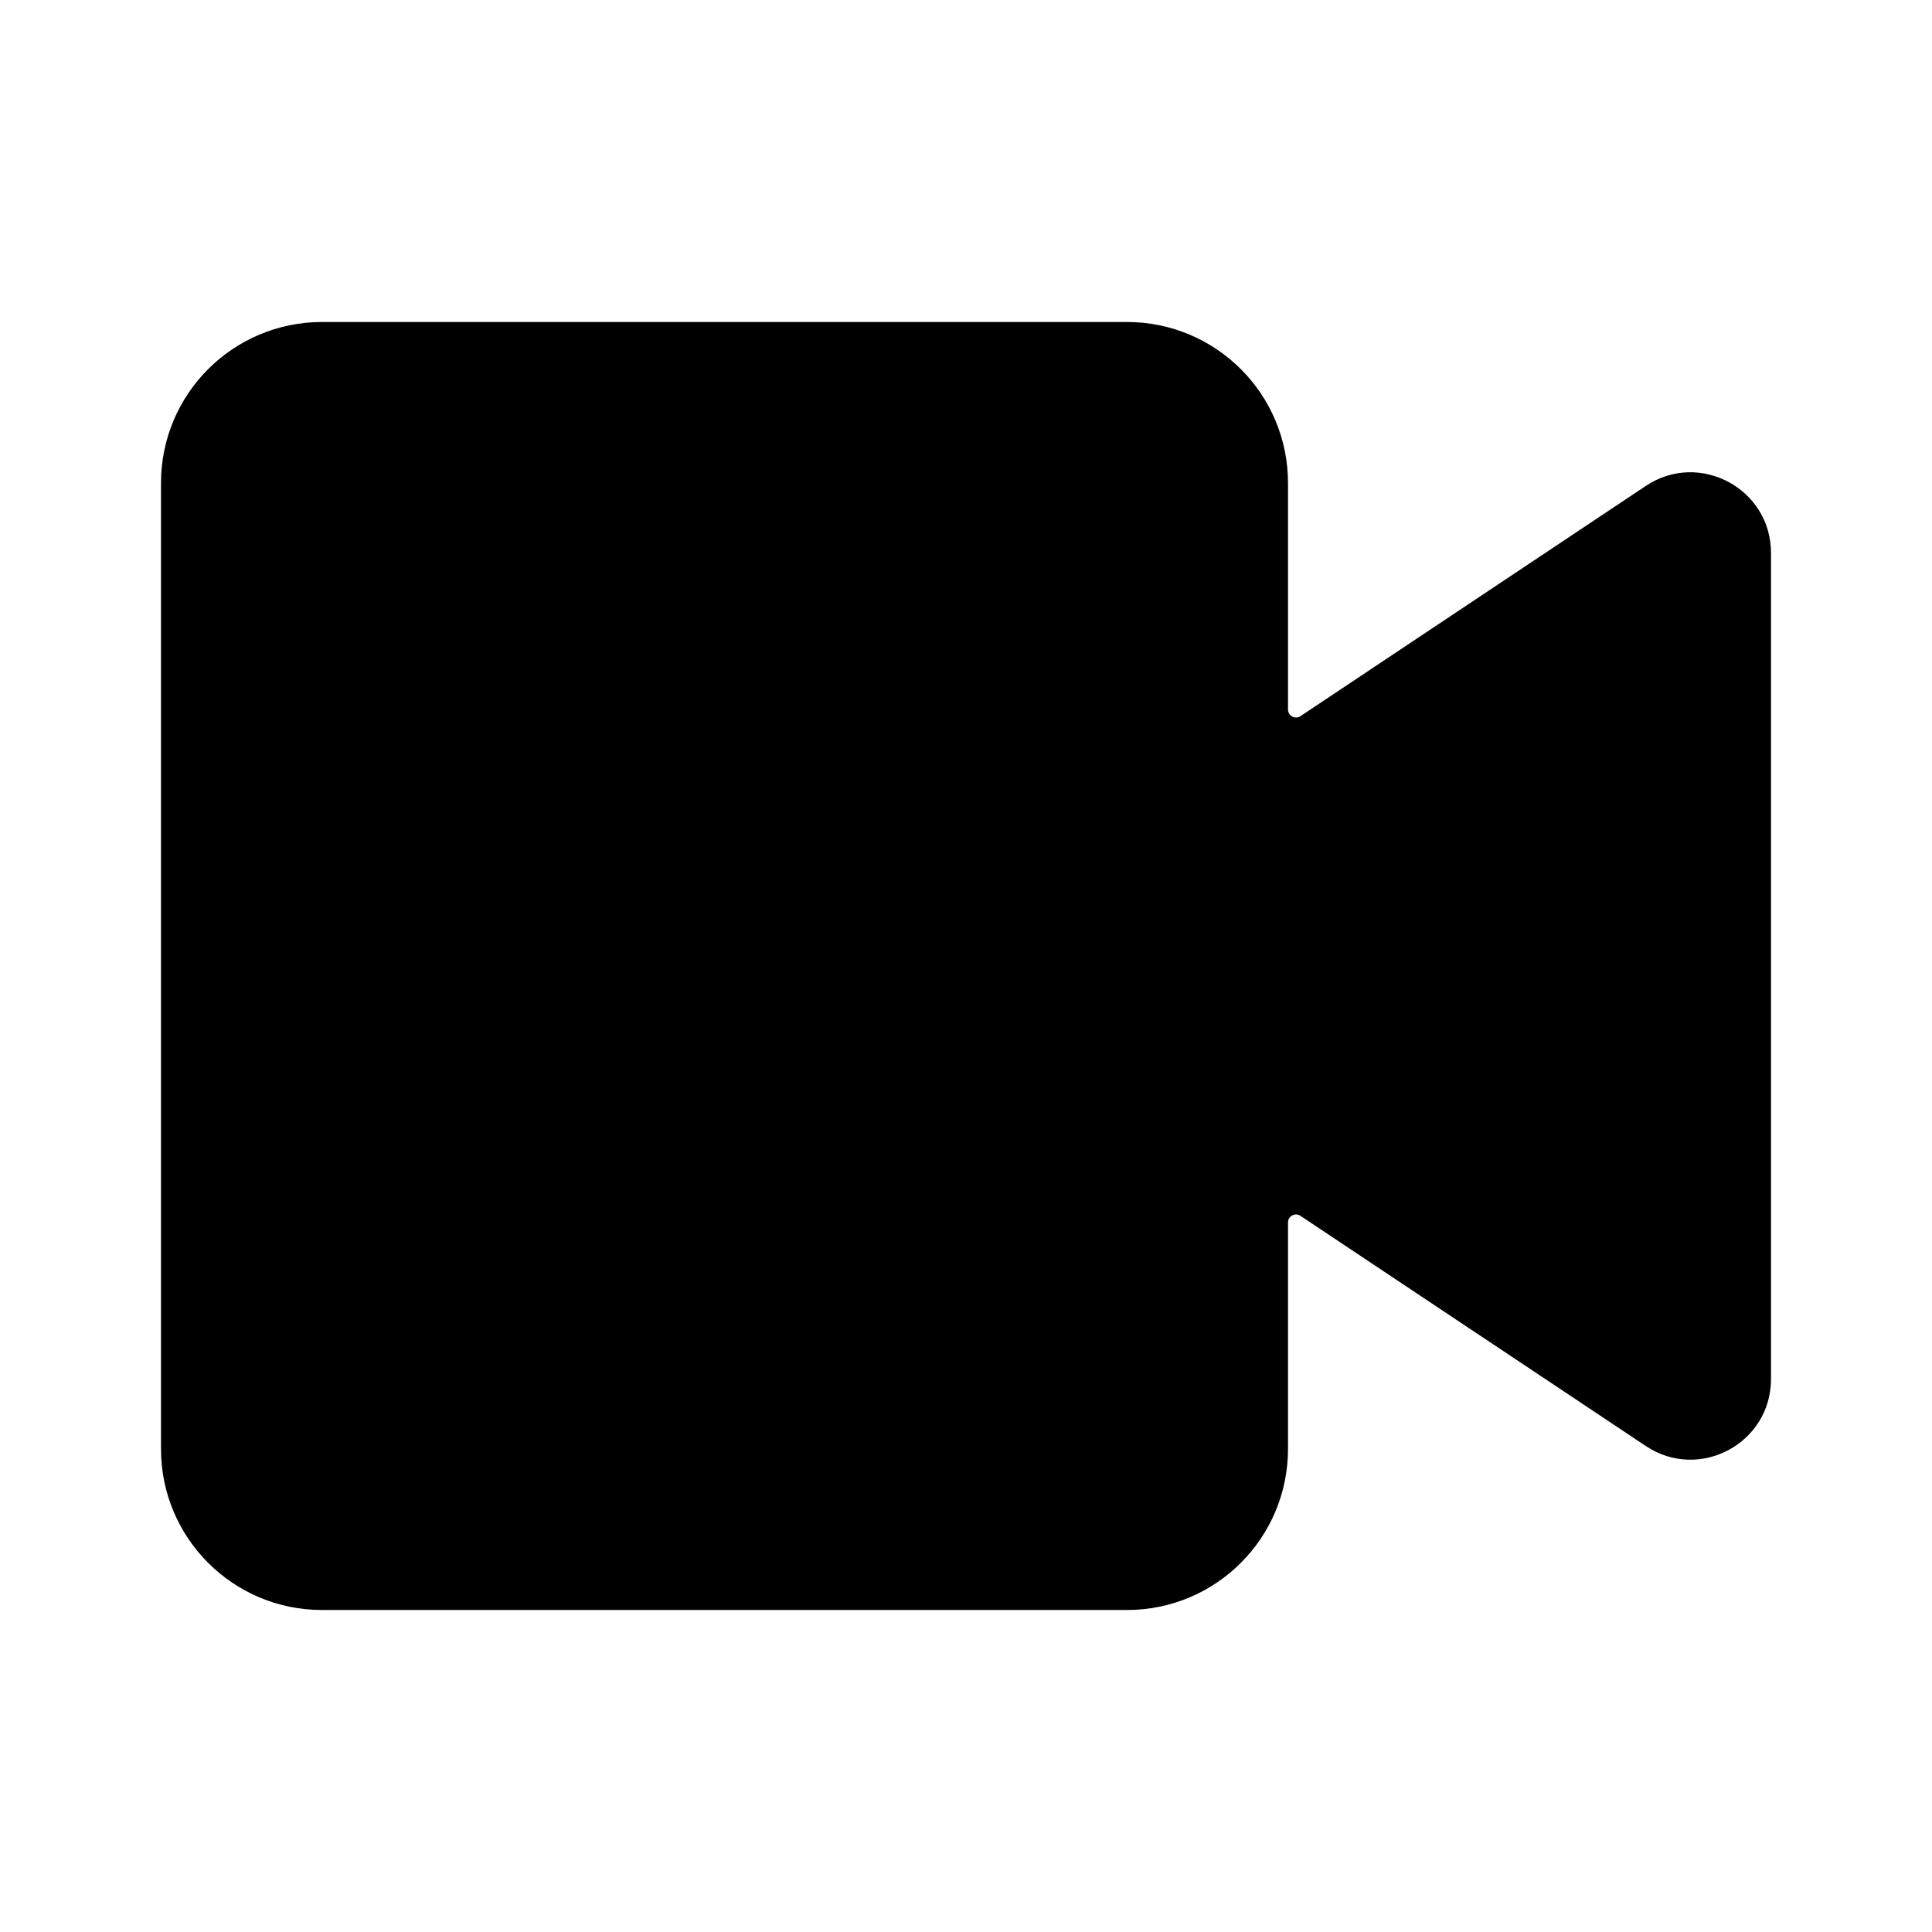
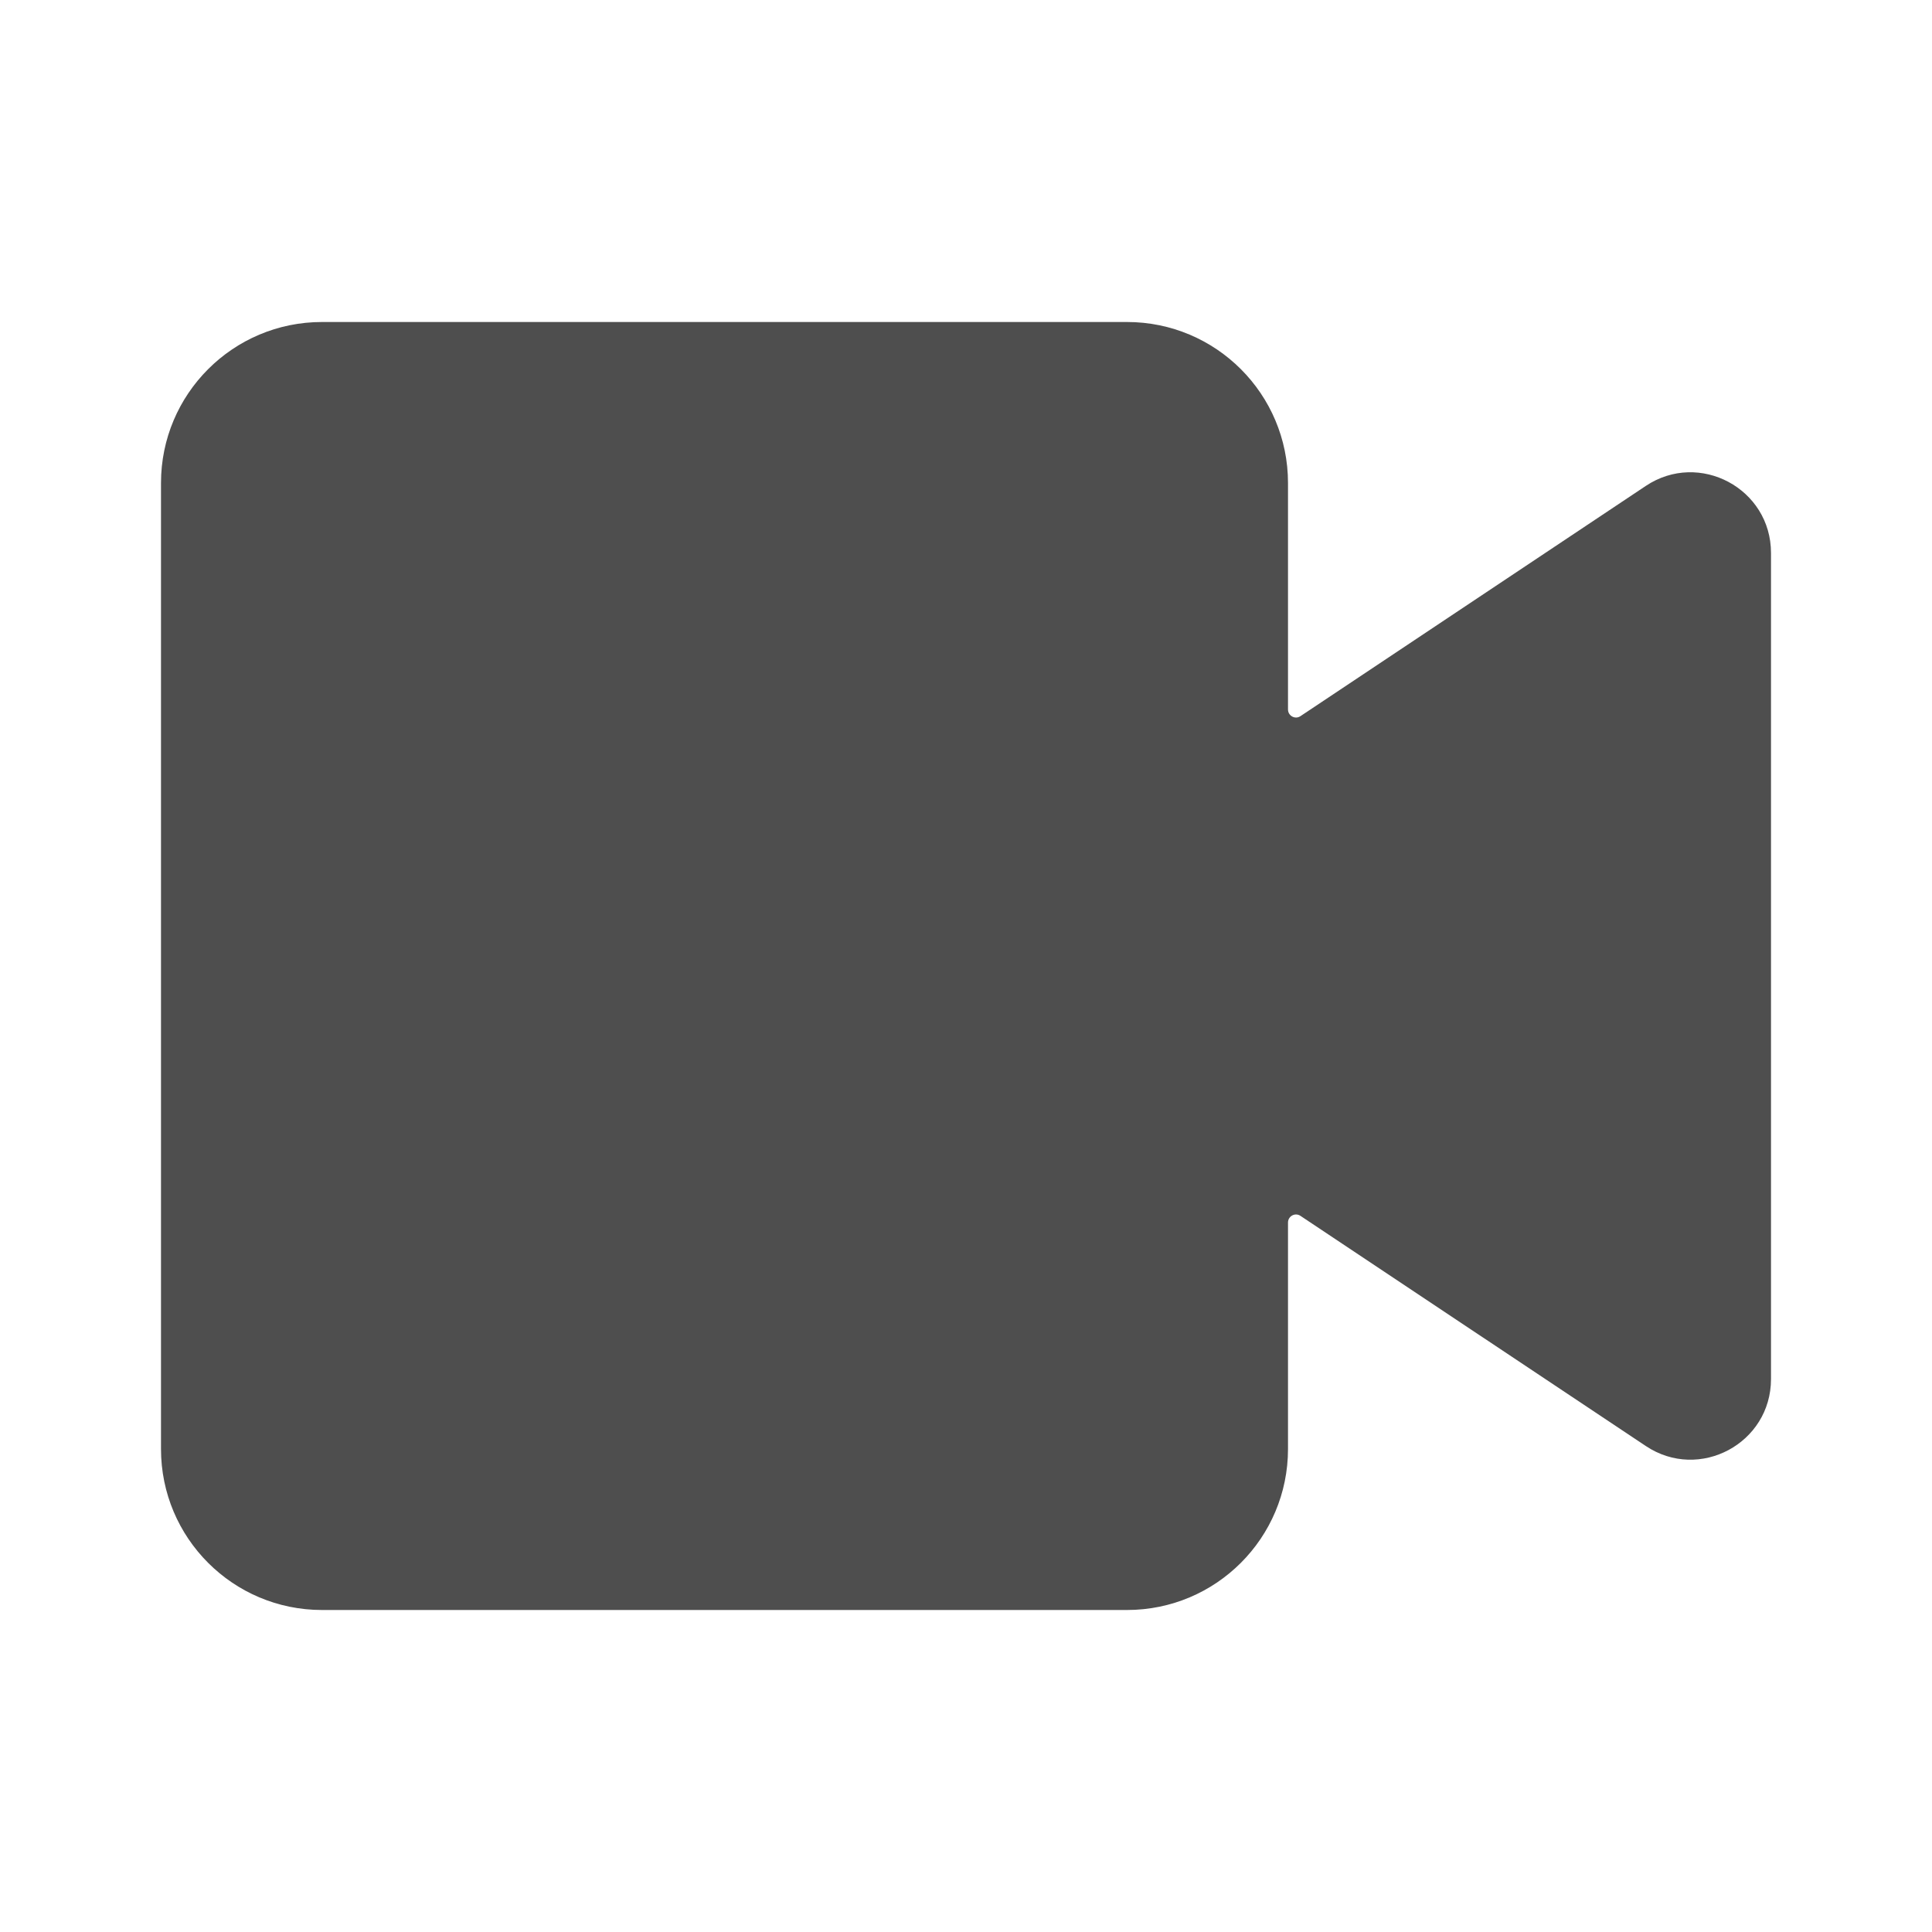
<svg xmlns="http://www.w3.org/2000/svg" width="24" height="24" viewBox="0 0 24 24" fill="none">
-   <path fill-rule="evenodd" clip-rule="evenodd" d="M4 4C2.895 4 2 4.895 2 6V18C2 19.105 2.895 20 4 20H14C15.105 20 16 19.105 16 18V15.187C16 15.107 16.089 15.059 16.155 15.104L20.445 17.963C21.11 18.407 22 17.93 22 17.131V6.869C22 6.07 21.11 5.593 20.445 6.036L16.155 8.896C16.089 8.941 16 8.893 16 8.813V6C16 4.895 15.105 4 14 4H4Z" fill="black" />
+   <path fill-rule="evenodd" clip-rule="evenodd" d="M4 4C2.895 4 2 4.895 2 6V18C2 19.105 2.895 20 4 20H14C15.105 20 16 19.105 16 18V15.187C16 15.107 16.089 15.059 16.155 15.104L20.445 17.963C21.11 18.407 22 17.93 22 17.131V6.869C22 6.07 21.11 5.593 20.445 6.036L16.155 8.896C16.089 8.941 16 8.893 16 8.813V6C16 4.895 15.105 4 14 4H4Z" fill="#4e4e4e" />
</svg>
